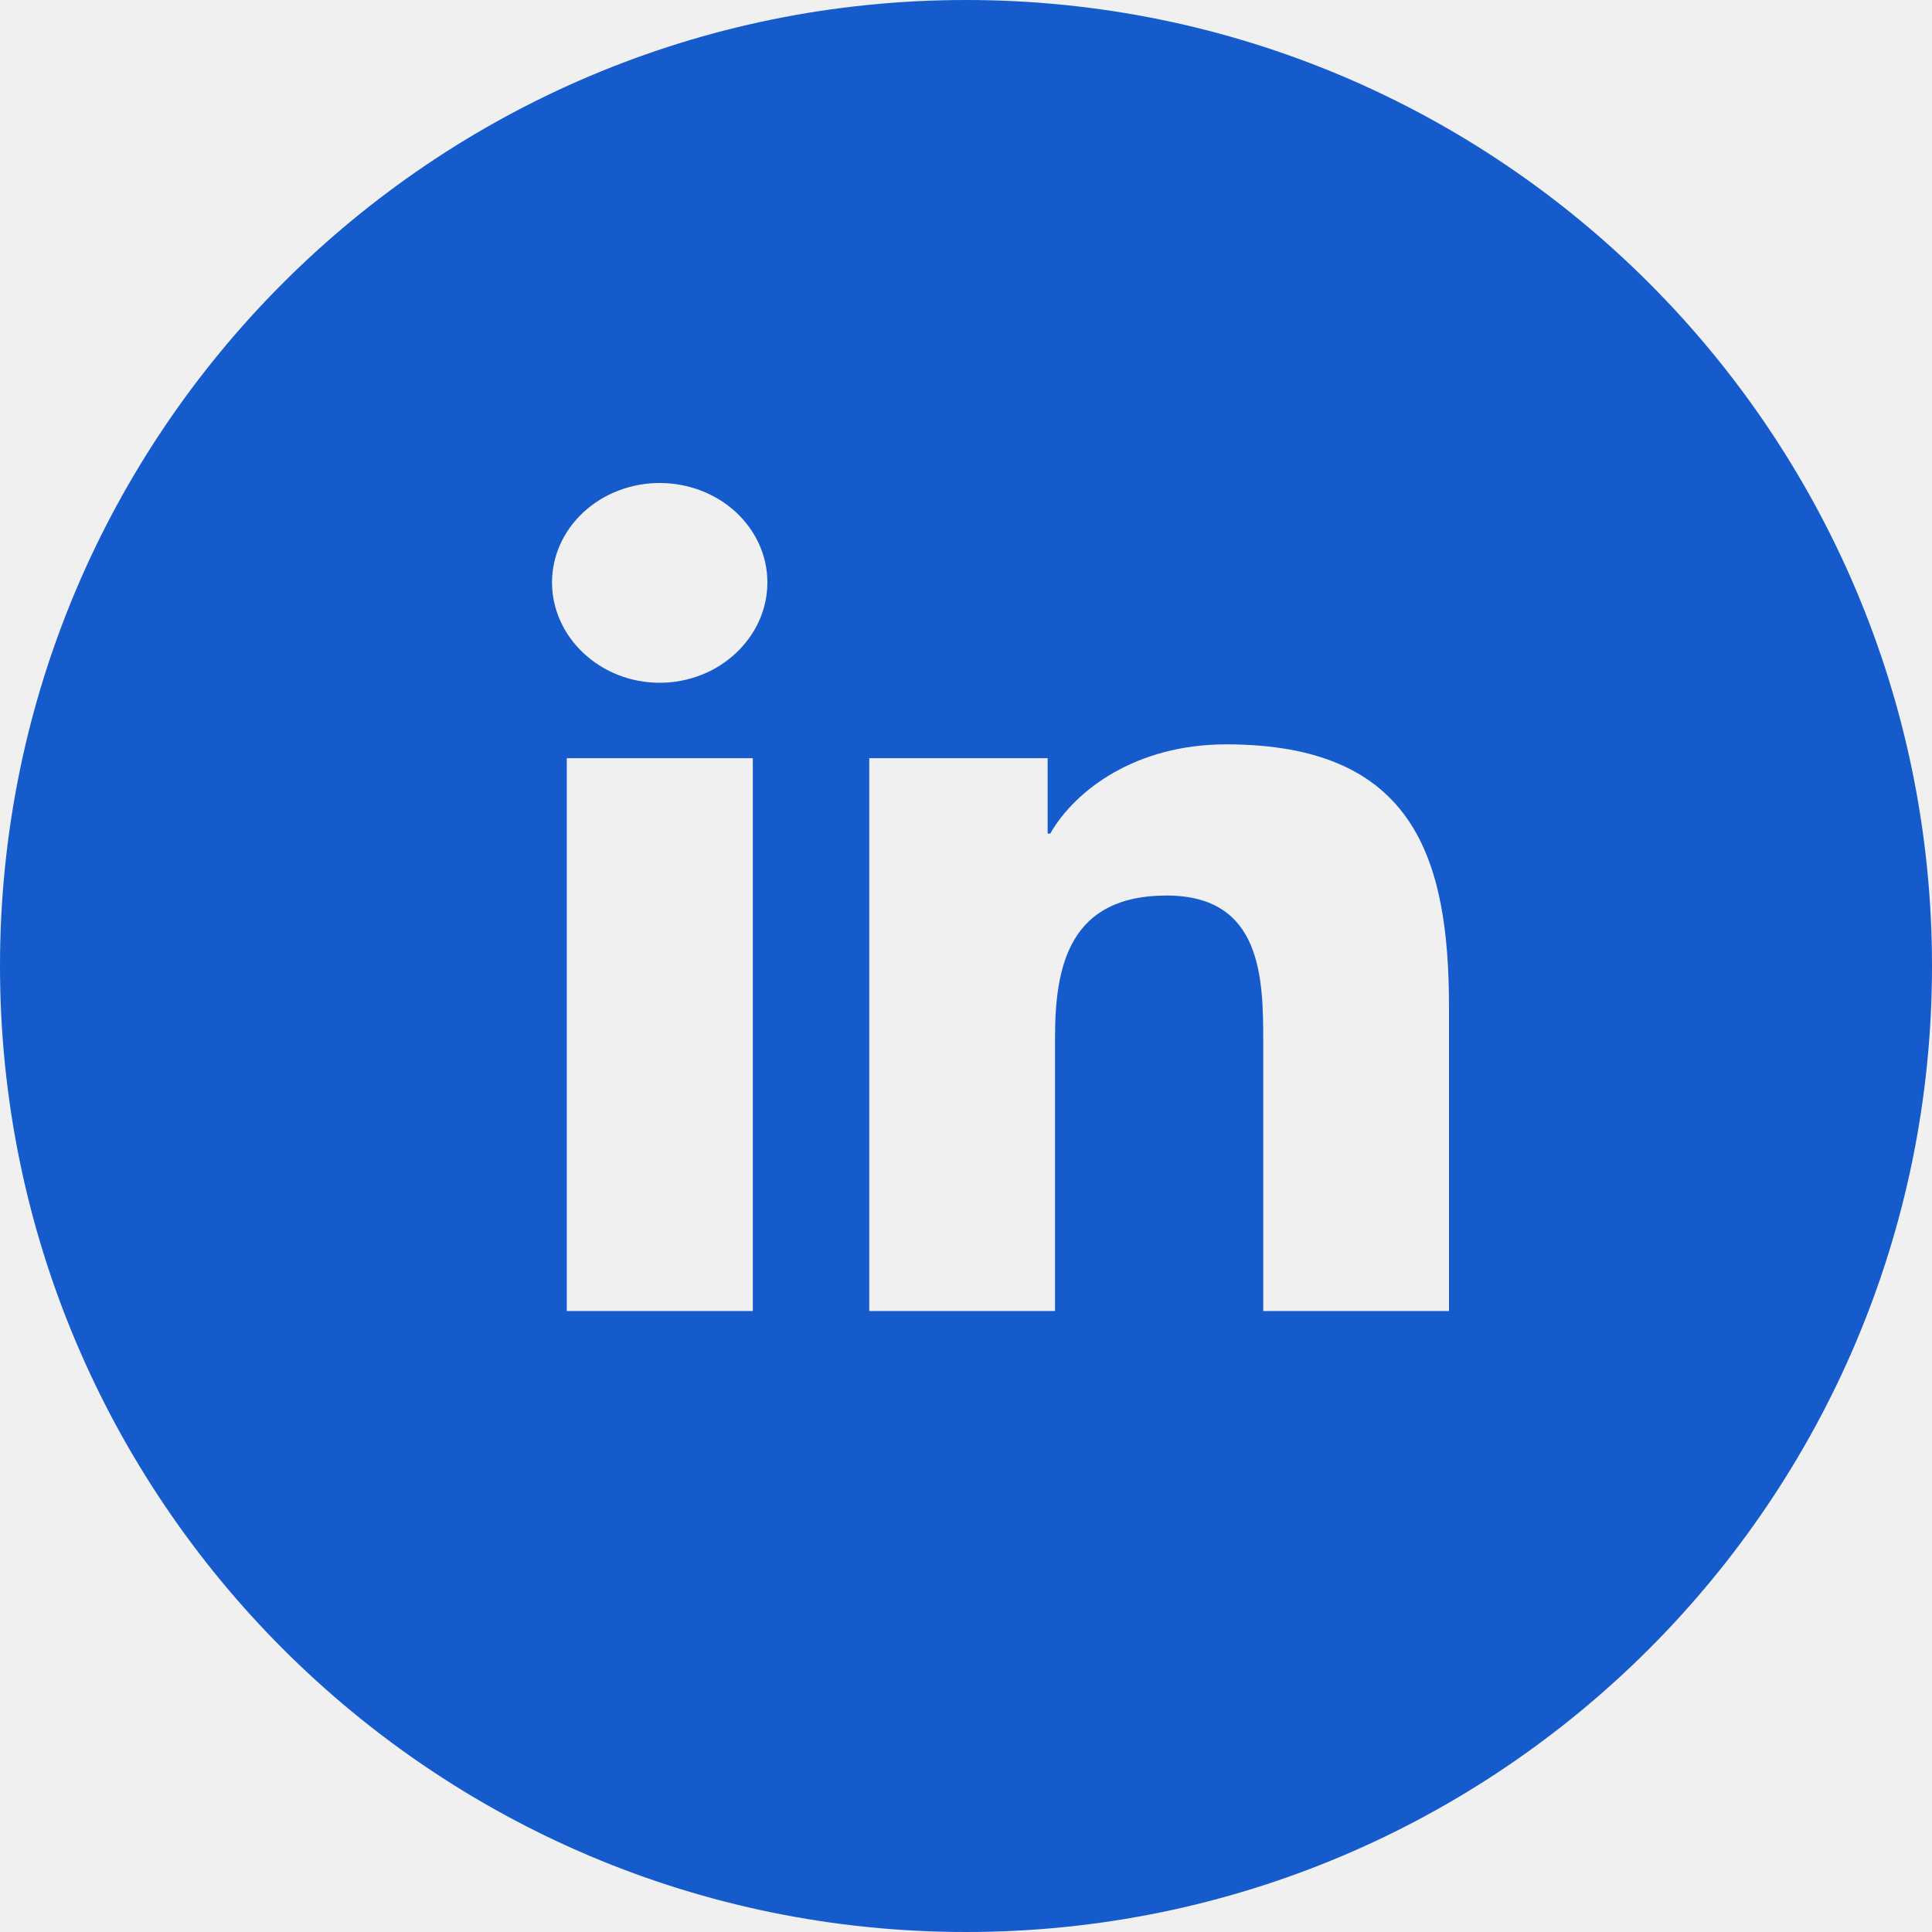
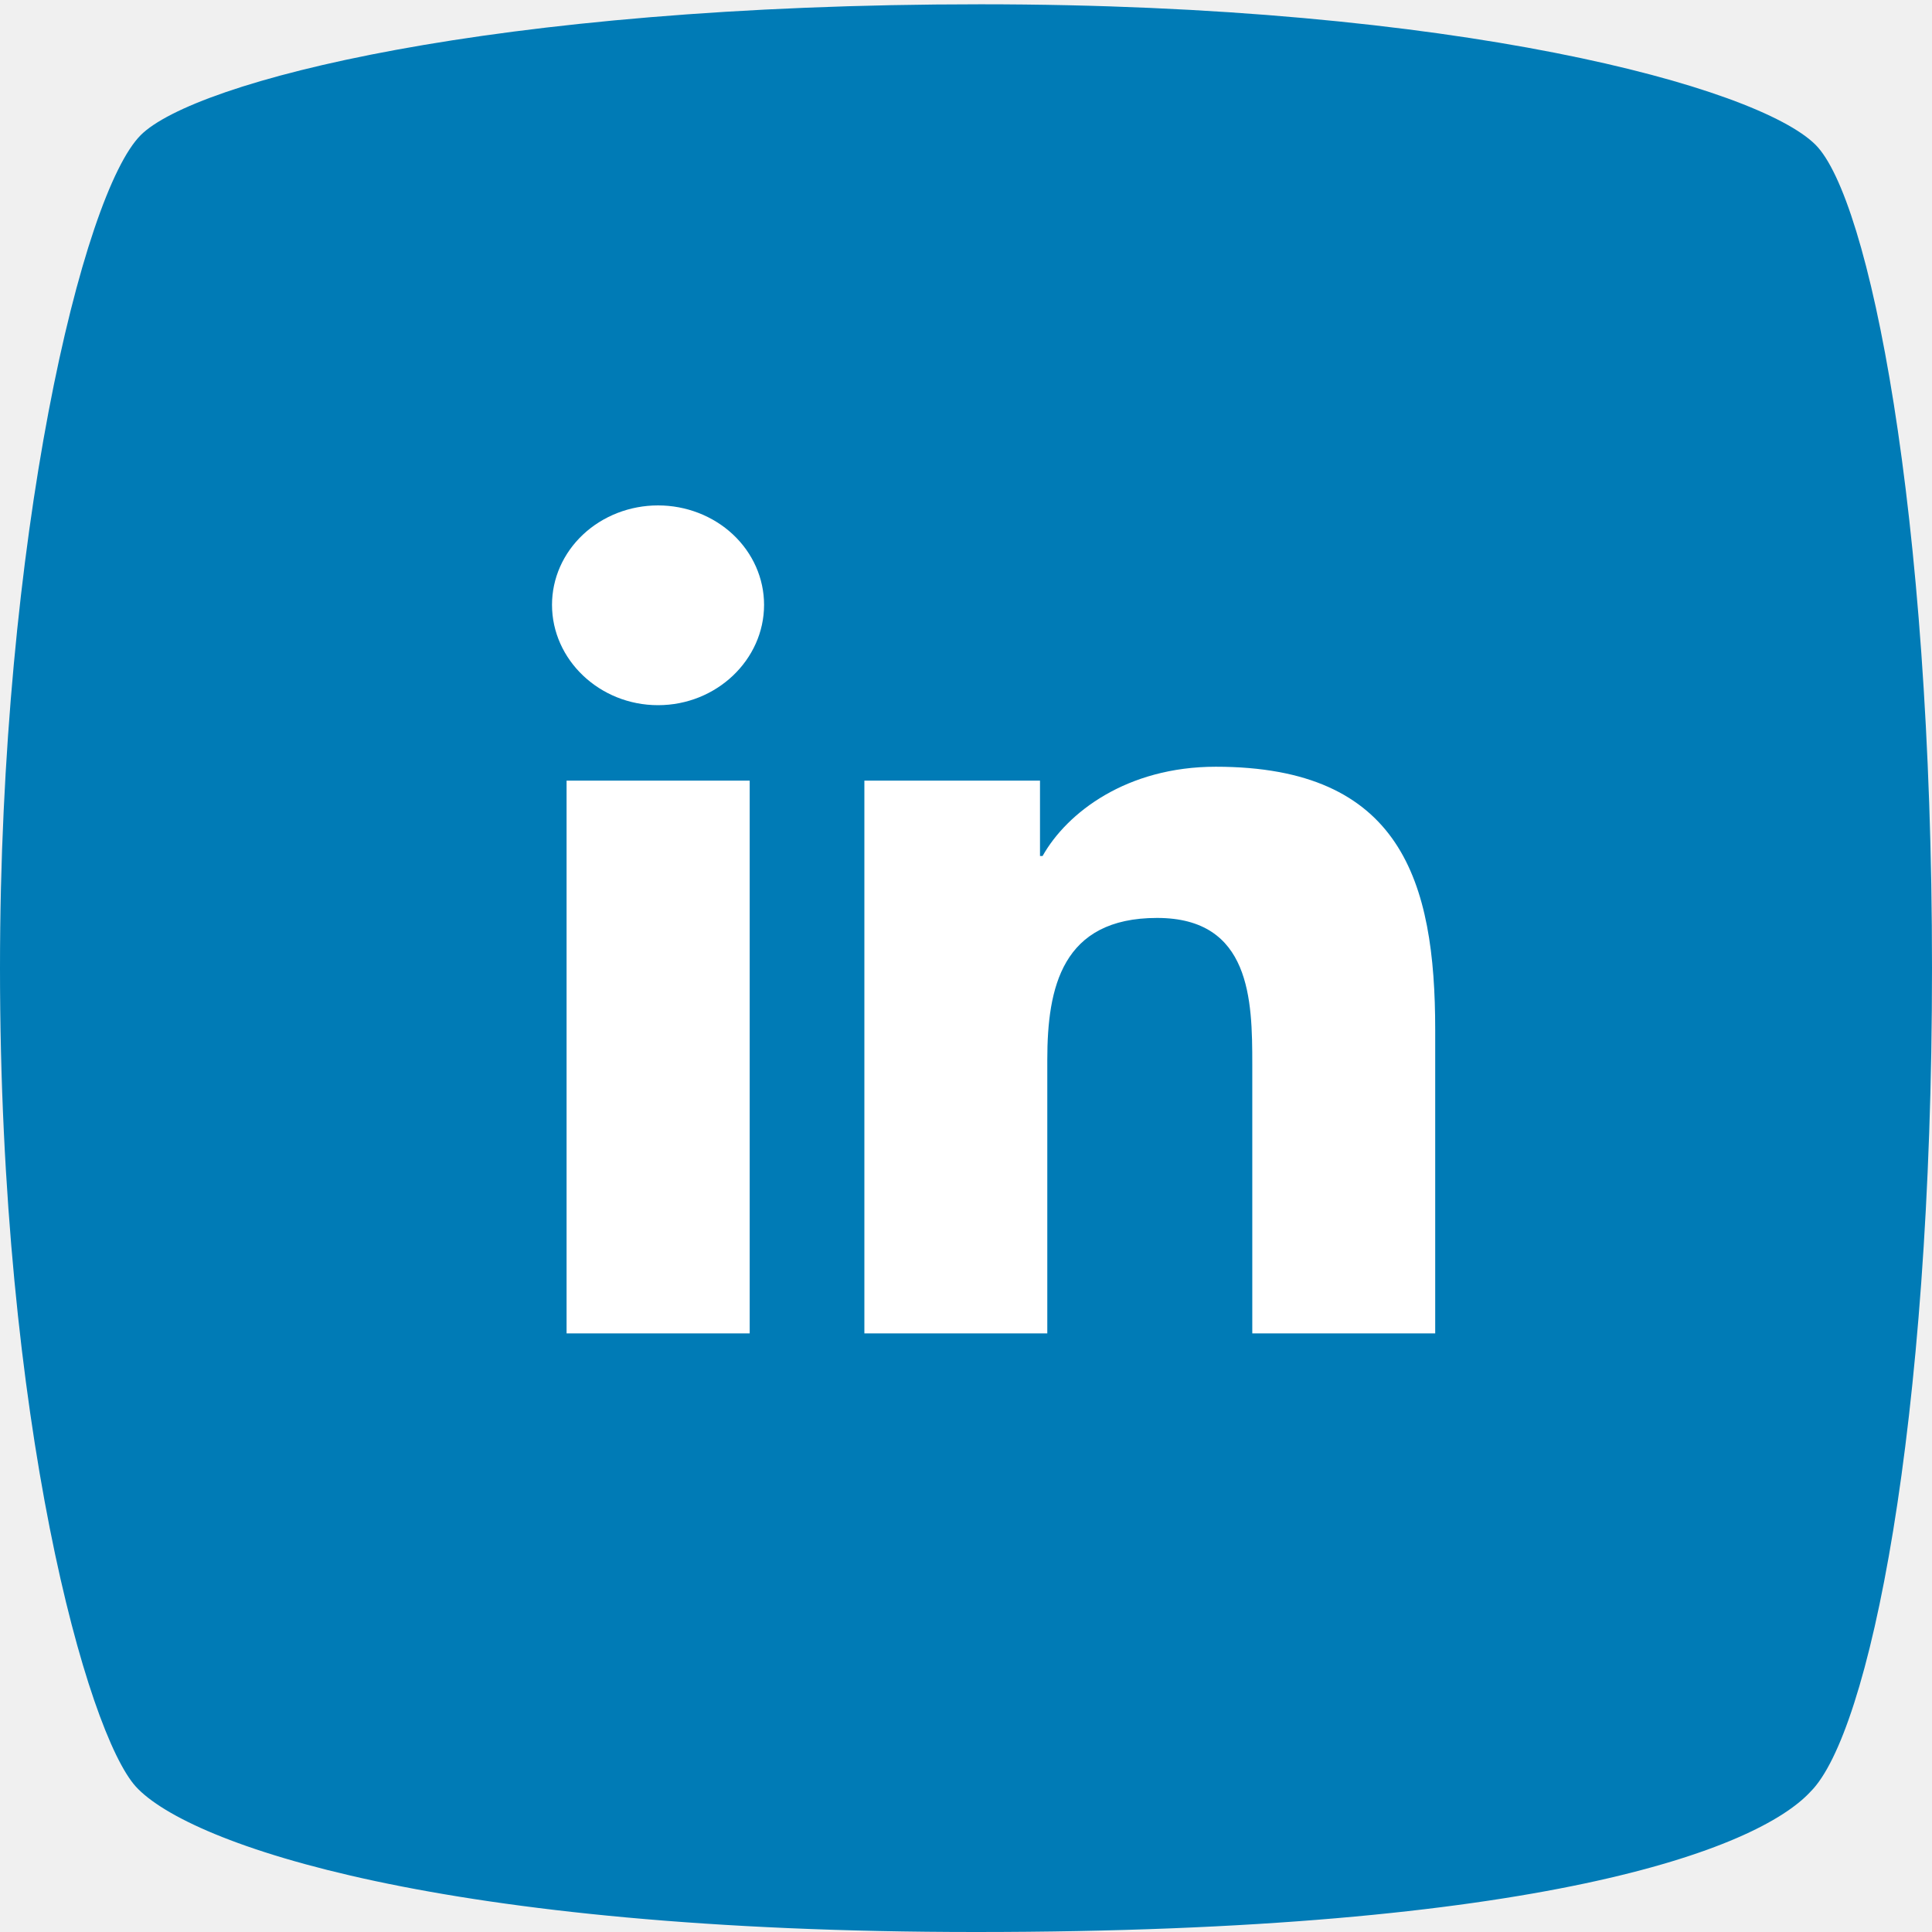
- <svg xmlns="http://www.w3.org/2000/svg" width="40" height="40" viewBox="0 0 40 40" fill="none">
-   <g clip-path="url(#clip0_840_1776)">
-     <path fill-rule="evenodd" clip-rule="evenodd" d="M0 20C0 8.958 8.958 0 20 0C31.042 0 40 8.958 40 20C40 31.042 31.042 40 20 40C8.958 40 0 31.042 0 20ZM11.735 27.143H15.586V15.697H11.735V27.143ZM11.429 12.058C11.429 13.195 12.427 14.136 13.658 14.136C14.889 14.136 15.888 13.195 15.888 12.058C15.888 11.512 15.653 10.989 15.235 10.603C14.817 10.217 14.25 10 13.658 10C13.067 10 12.5 10.217 12.082 10.603C11.664 10.989 11.429 11.512 11.429 12.058ZM26.154 27.143H29.996H30V20.856C30 17.779 29.284 15.411 25.387 15.411C23.514 15.411 22.258 16.36 21.744 17.259H21.69V15.697H17.997V27.143H21.843V21.476C21.843 19.983 22.15 18.541 24.152 18.541C26.125 18.541 26.154 20.244 26.154 21.571V27.143Z" fill="#155BCC" />
-   </g>
-   <defs>
-     <clipPath id="clip0_840_1776">
-       <rect width="40" height="40" fill="white" />
-     </clipPath>
-   </defs>
+ <svg xmlns="http://www.w3.org/2000/svg" width="50" height="50" viewBox="0 0 50 50" fill="none">
+   <path d="M46.985 3.746C45.477 2.242 37.688 0.111 25.377 0.111C12.688 0.111 5.025 2.117 3.643 3.496C2.136 5 0 13.9 0 25.056C0 36.838 2.261 44.861 3.518 46.24C4.899 47.744 11.432 50 25.251 50C39.824 50 45.477 47.869 46.859 46.365C48.367 44.861 50 36.964 50 25.056C50 13.148 48.367 5.125 46.985 3.746Z" fill="#007BB6" />
+   <path d="M19.402 34.508H14.663V20.202H19.402V34.508ZM17.03 18.25C15.515 18.25 14.286 17.073 14.286 15.653C14.286 14.97 14.575 14.316 15.089 13.834C15.604 13.351 16.302 13.08 17.03 13.08C17.758 13.08 18.456 13.351 18.971 13.834C19.485 14.316 19.774 14.97 19.774 15.653C19.774 17.073 18.545 18.25 17.03 18.25ZM37.138 34.508H32.409V27.544C32.409 25.884 32.373 23.756 29.945 23.756C27.482 23.756 27.104 25.559 27.104 27.424V34.508H22.37V20.202H26.915V22.153H26.982C27.614 21.029 29.16 19.843 31.465 19.843C36.261 19.843 37.143 22.804 37.143 26.65V34.508H37.138Z" fill="white" />
</svg>
